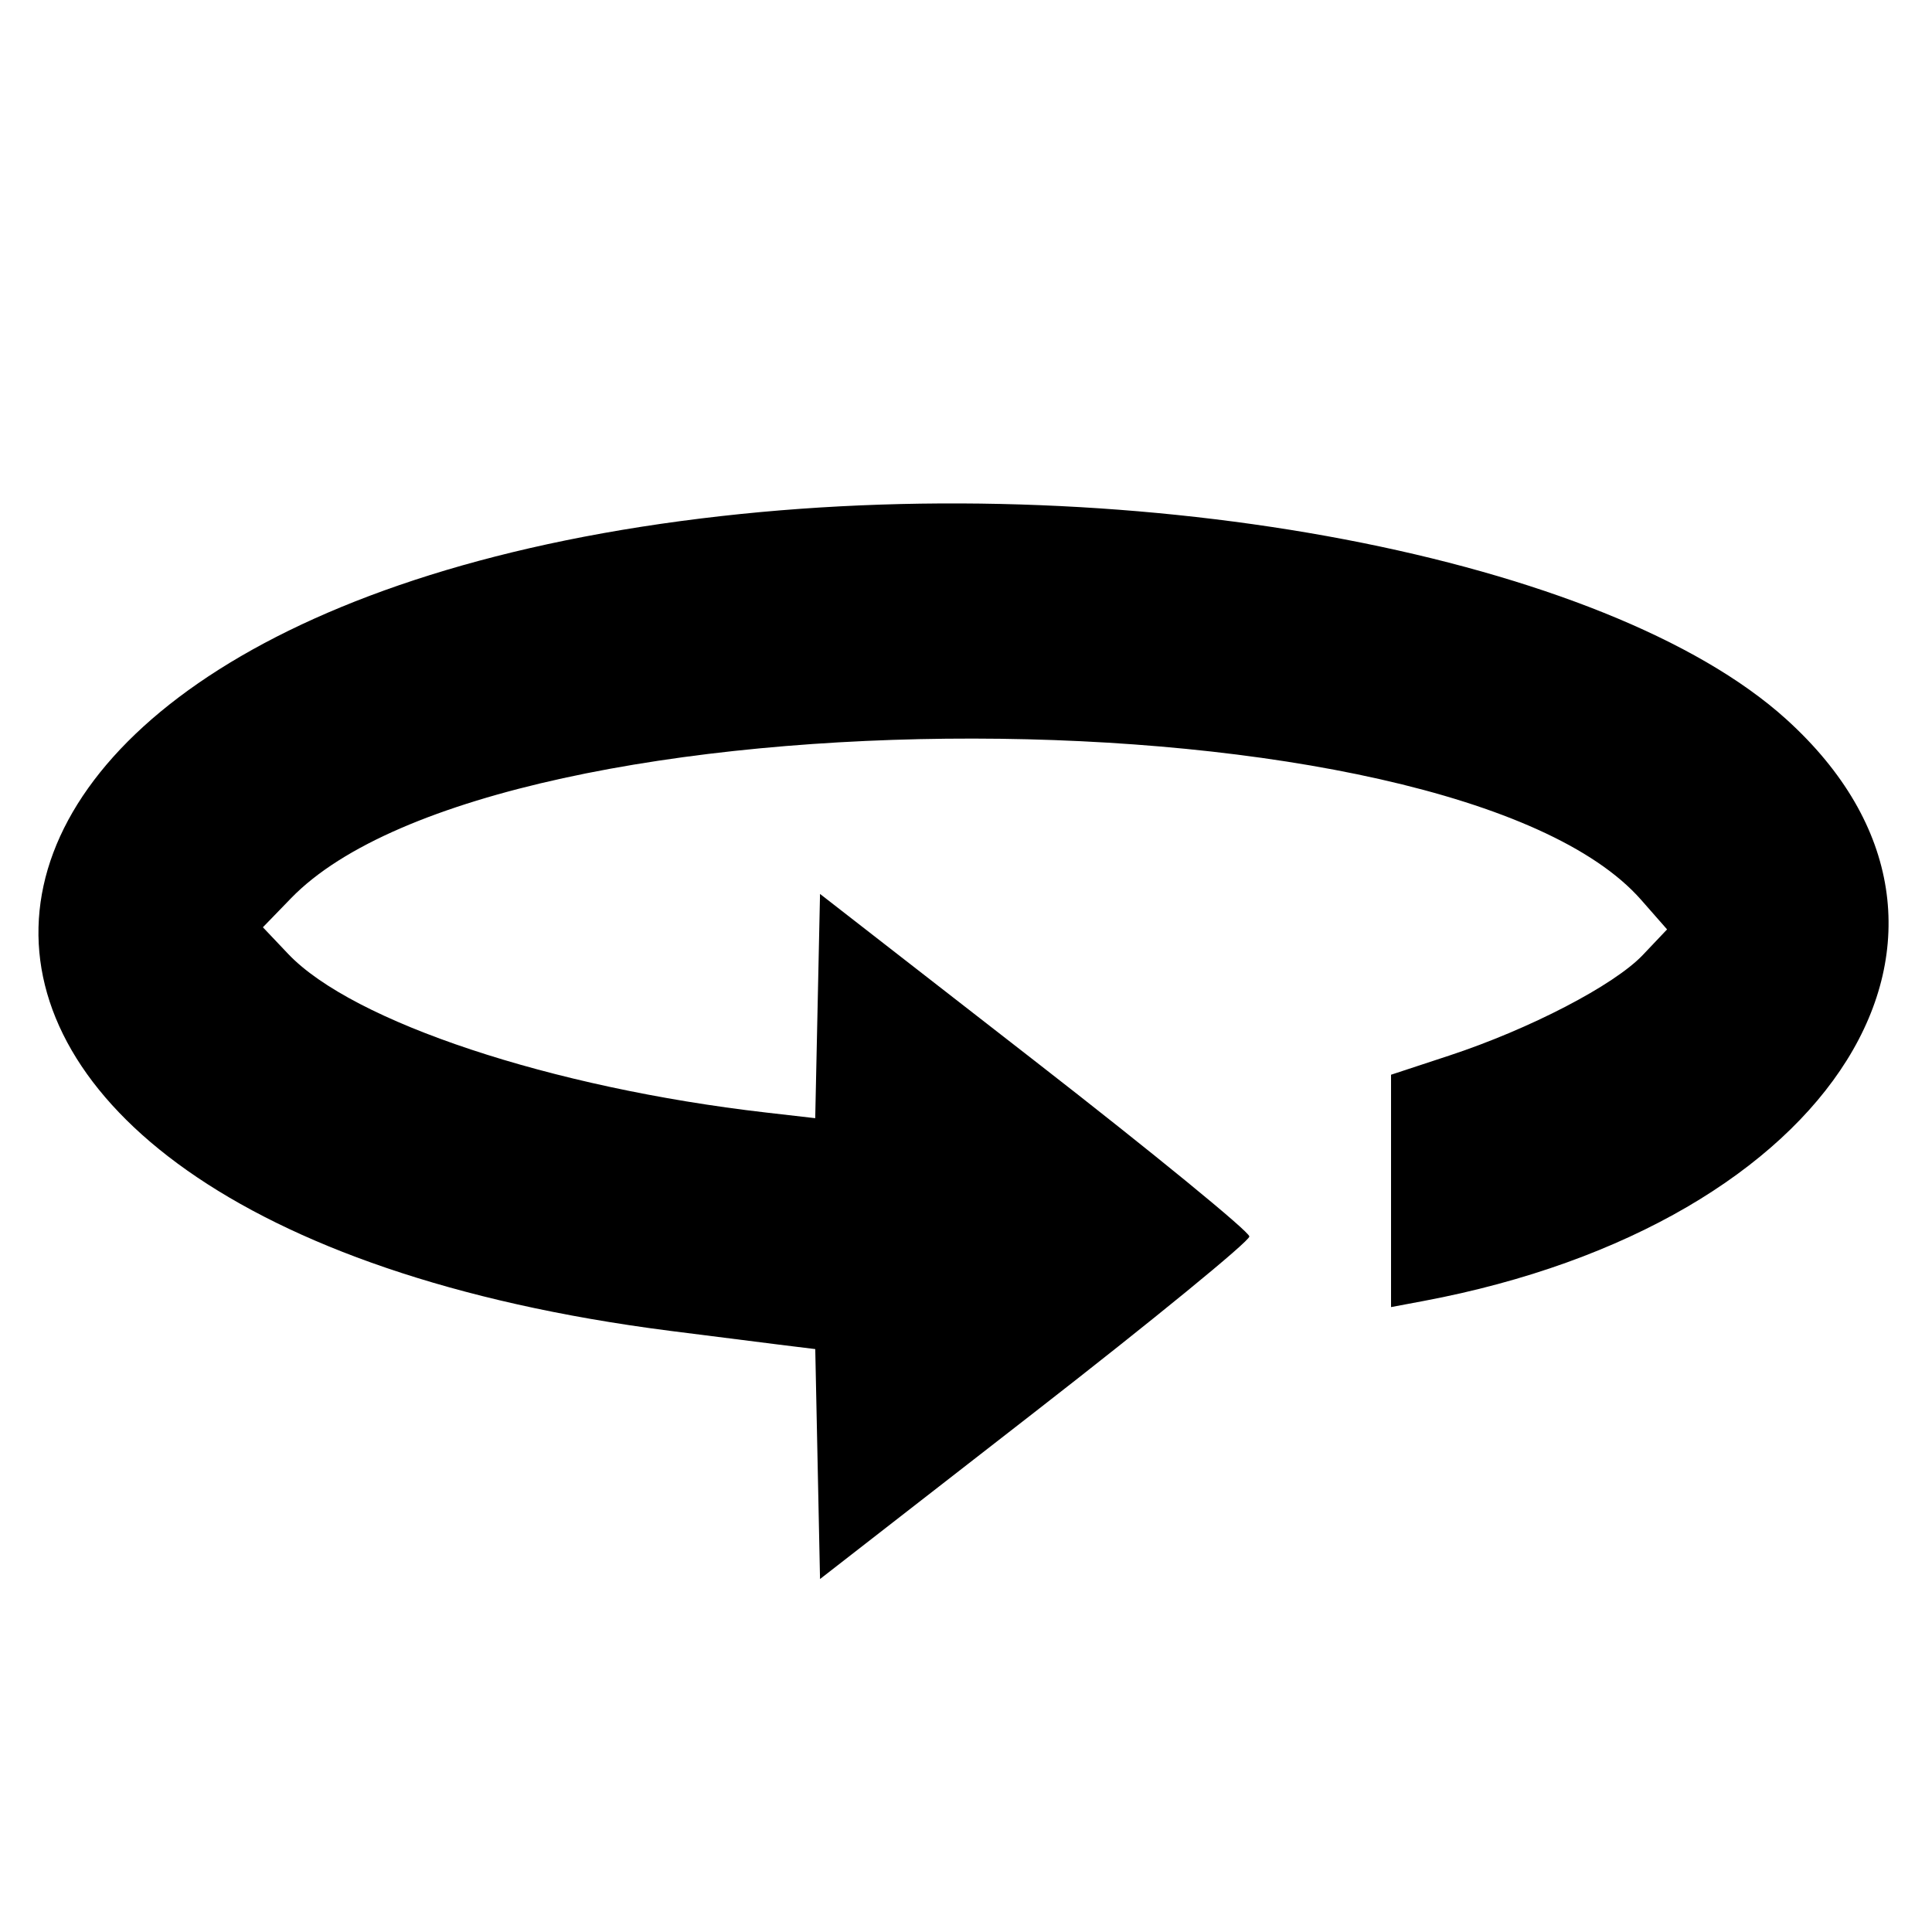
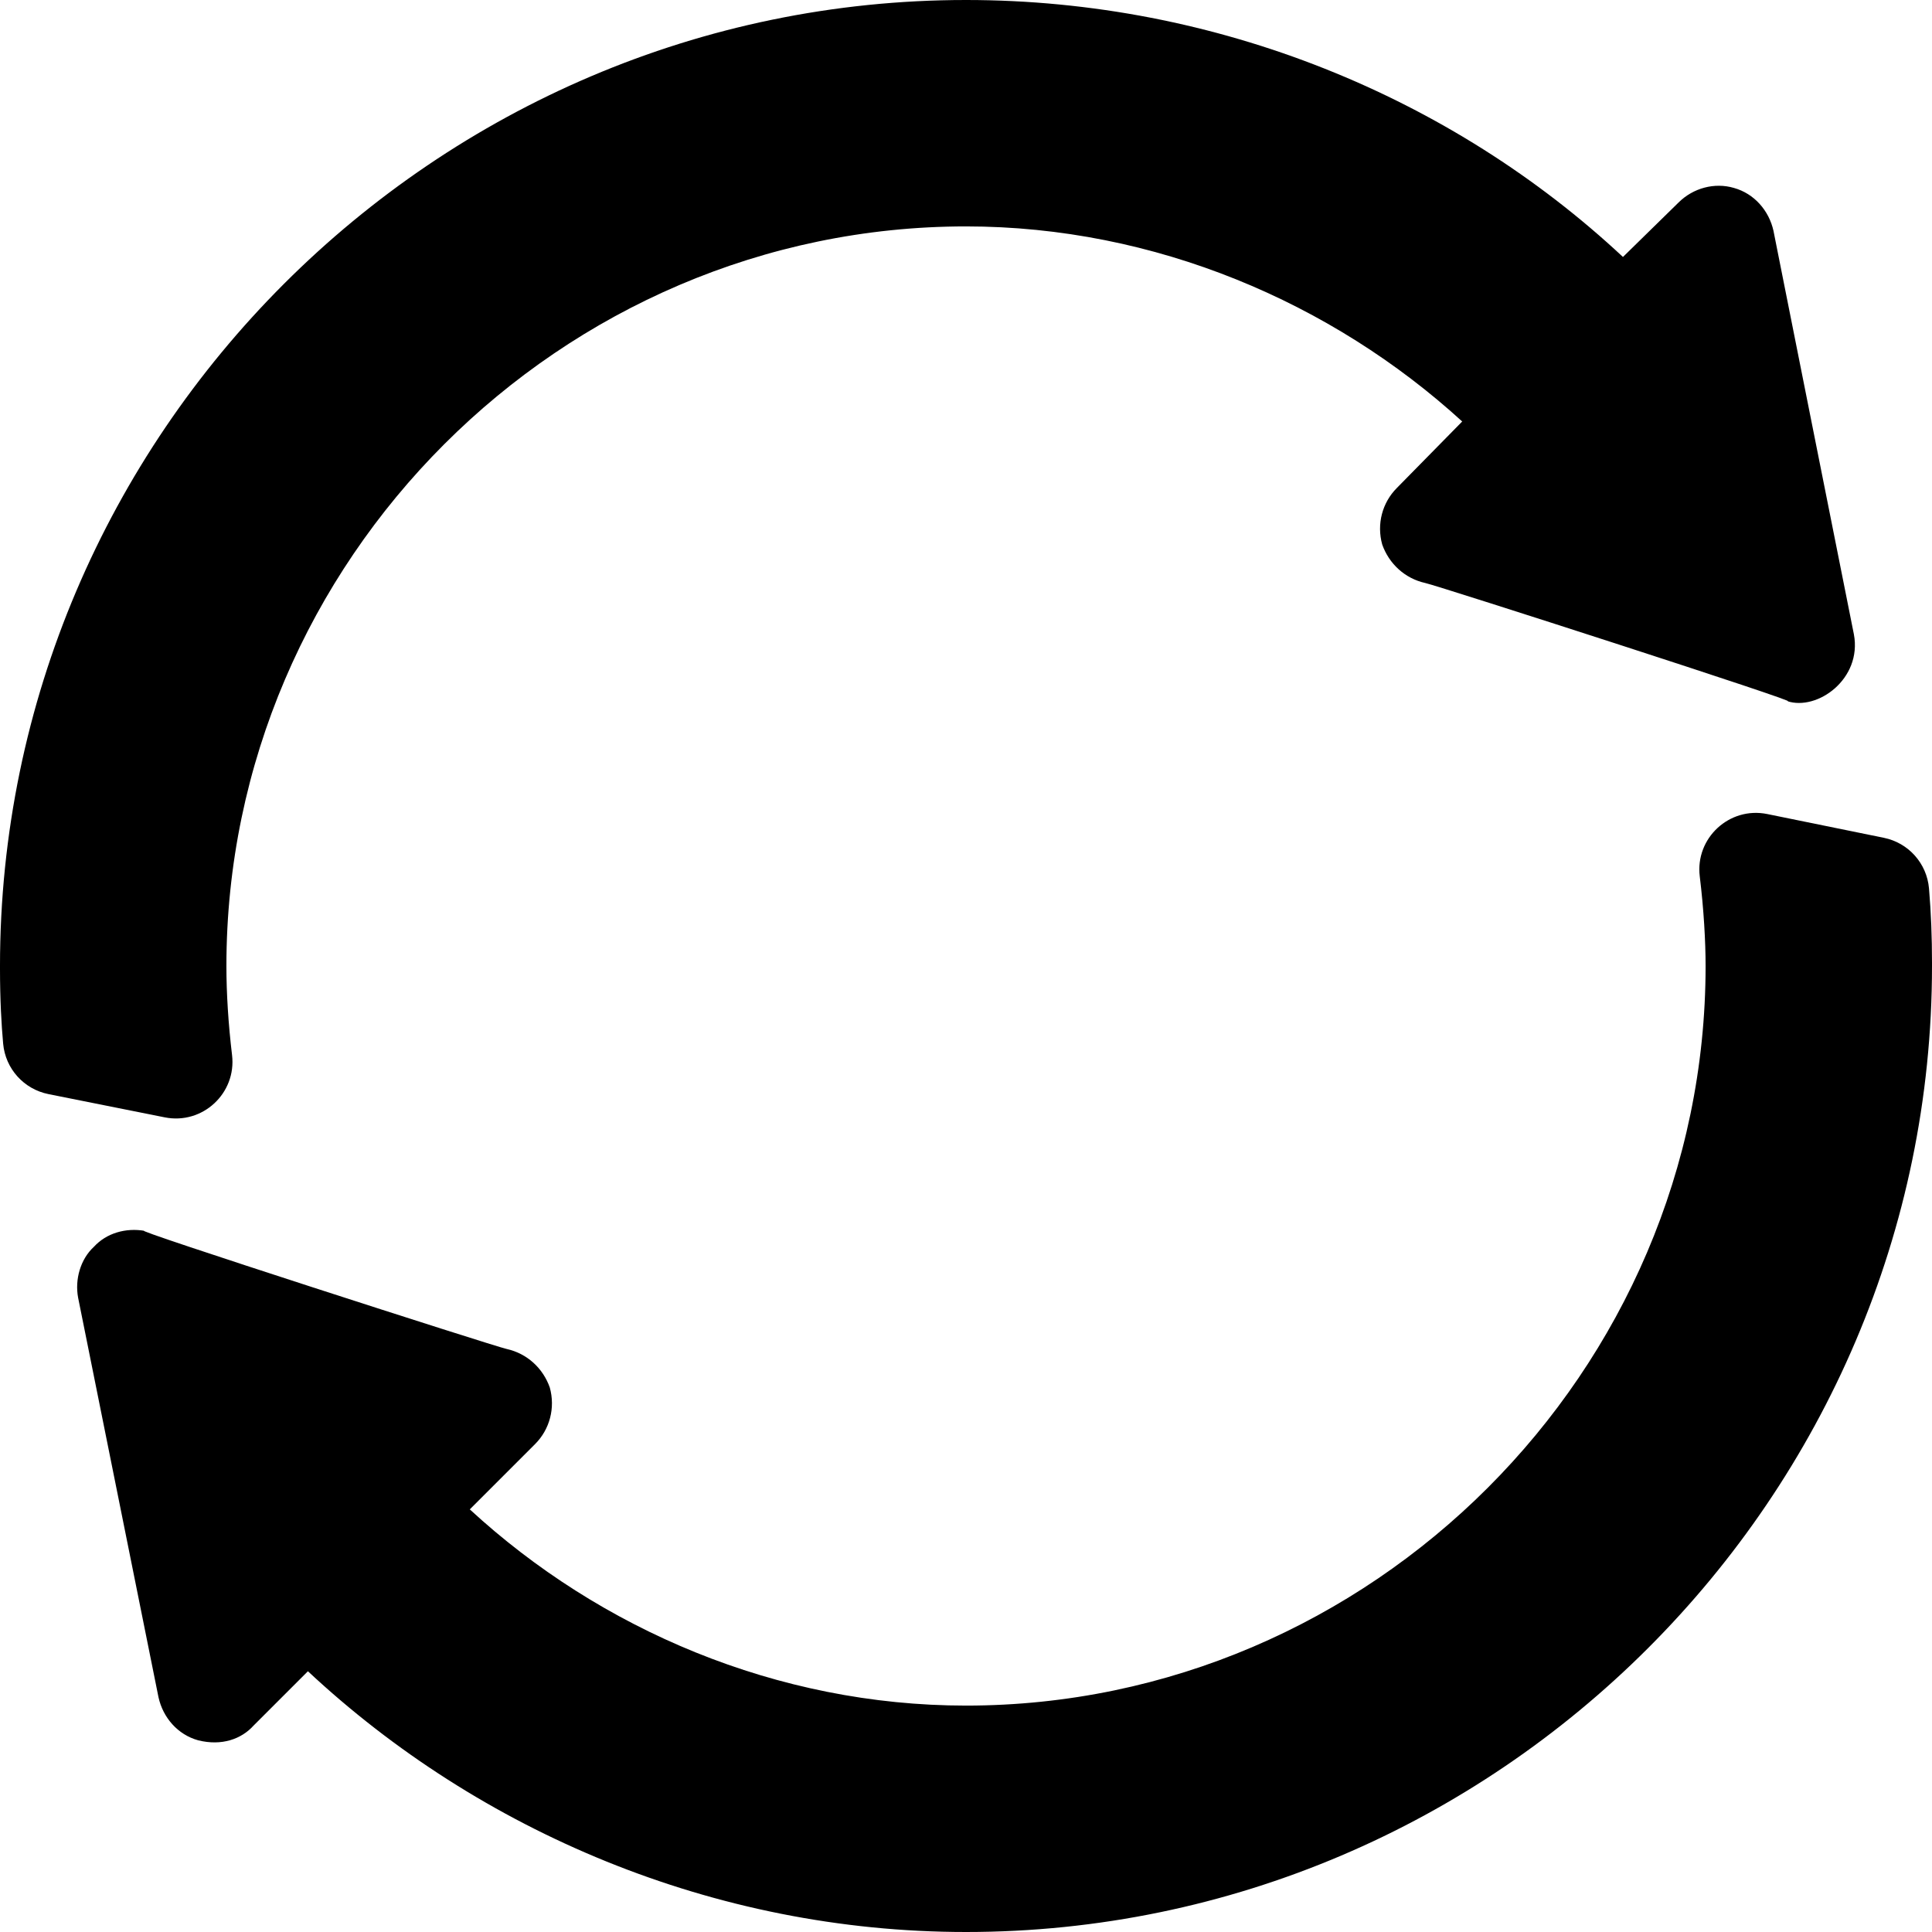
- <svg xmlns="http://www.w3.org/2000/svg" id="svg" width="400" height="400" viewBox="0, 0, 400,400">
-   <g id="svgg">
-     <path id="path0" d="M149.333 106.849 C -33.313 127.384,-41.223 252.474,138.667 275.531 C 146.978 276.596,157.155 277.883,161.284 278.391 L 168.790 279.314 169.284 303.117 L 169.778 326.920 214.222 292.359 C 238.667 273.351,258.667 256.989,258.667 256.000 C 258.667 255.011,238.667 238.649,214.222 219.641 L 169.778 185.080 169.280 208.294 L 168.783 231.508 158.614 230.340 C 114.170 225.237,73.024 211.579,59.659 197.495 L 54.430 191.983 60.245 185.983 C 103.148 141.719,300.841 141.956,339.792 186.318 L 345.150 192.421 340.131 197.714 C 334.182 203.985,316.718 213.058,300.000 218.562 L 288.000 222.512 288.000 246.565 L 288.000 270.618 294.624 269.375 C 380.118 253.336,418.057 192.558,369.823 148.909 C 332.872 115.470,236.377 97.063,149.333 106.849 " stroke="none" fill="#000000" fill-rule="evenodd" />
-   </g>
+ <svg xmlns="http://www.w3.org/2000/svg" height="512pt" viewBox="0 0 512 512" width="512pt">
+   <path d="m61.496 279.609c-.988-8.234-1.496-16.414-1.496-23.609 0-107.402 88.598-196 196-196 50.098 0 97 20.199 131.5 51.699l-17.301 17.602c-3.898 3.898-5.398 9.598-3.898 15 1.801 5.098 6 9 11.398 10.199 3.02.605 102.215 32.57 95.898 31.301 8.035 2.676 19.918-5.895 17.703-17.699-.609-3.023-22.57-113.215-21.301-106.902-1.199-5.398-5.102-9.898-10.5-11.398-5.098-1.5-10.801 0-14.699 3.898l-14.699 14.398c-45.301-42.297-107.504-68.098-174.102-68.098-140.699 0-256 115.301-256 256v.598c0 8.457.387 14.992.836 19.992.598 6.625 5.48 12.051 12.004 13.359l30.816 6.16c10.031 2.008 19.051-6.402 17.84-16.5zm0 0" />
+   <path d="m499.25 222.027-30.906-6.297c-10.043-2.047-19.125 6.371-17.891 16.516 1.07 8.754 1.547 17.266 1.547 23.754 0 107.398-88.598 196-196 196-50.098 0-97-20.199-131.5-52l17.301-17.301c3.898-3.898 5.398-9.598 3.898-15-1.801-5.102-6-9-11.398-10.199-3.02-.609-102.215-32.57-95.898-31.301-5.102-.898-10.203.602-13.5 4.199-3.602 3.301-5.102 8.699-4.203 13.5.609 3.02 22.574 112.211 21.305 105.898 1.195 5.402 5.098 9.902 10.496 11.398 6.262 1.57 11.488-.328 14.699-3.898l14.402-14.398c45.297 42.301 107.5 69.102 174.398 69.102 140.699 0 256-115.301 256-256v-.902c0-6.648-.242-13.176-.797-19.664-.57-6.629-5.434-12.074-11.953-13.406zm0 0" />
</svg>
